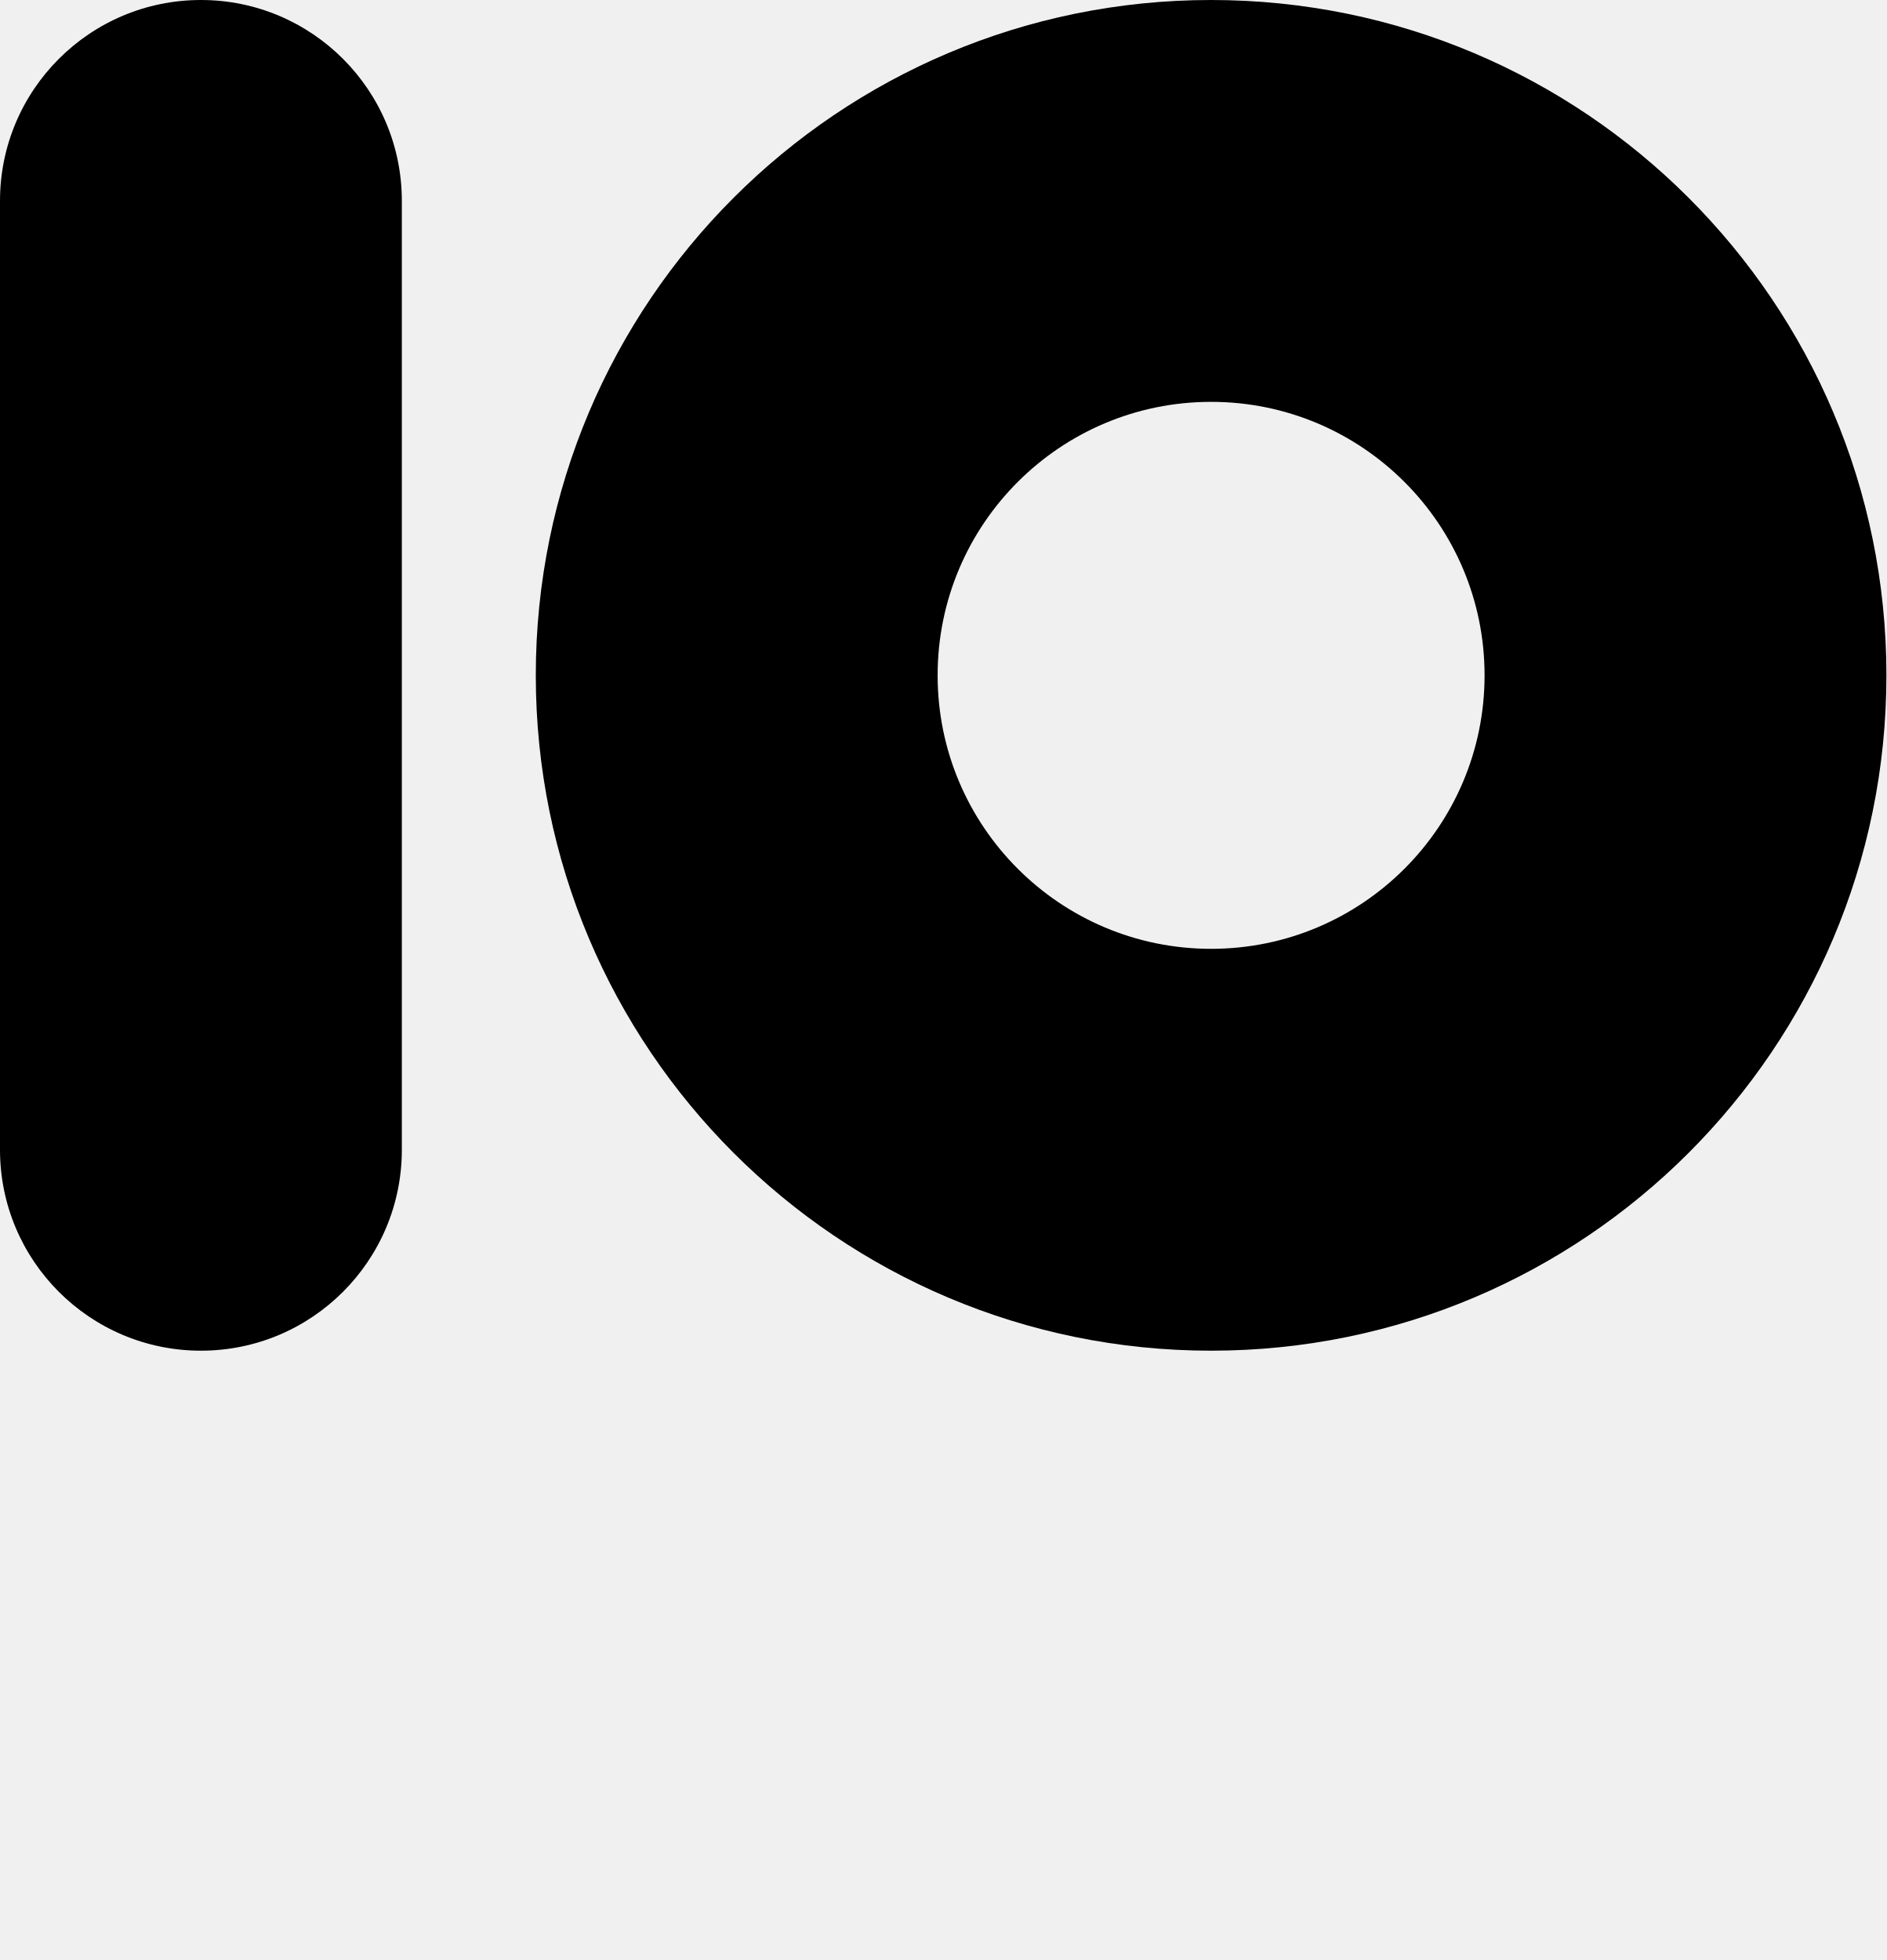
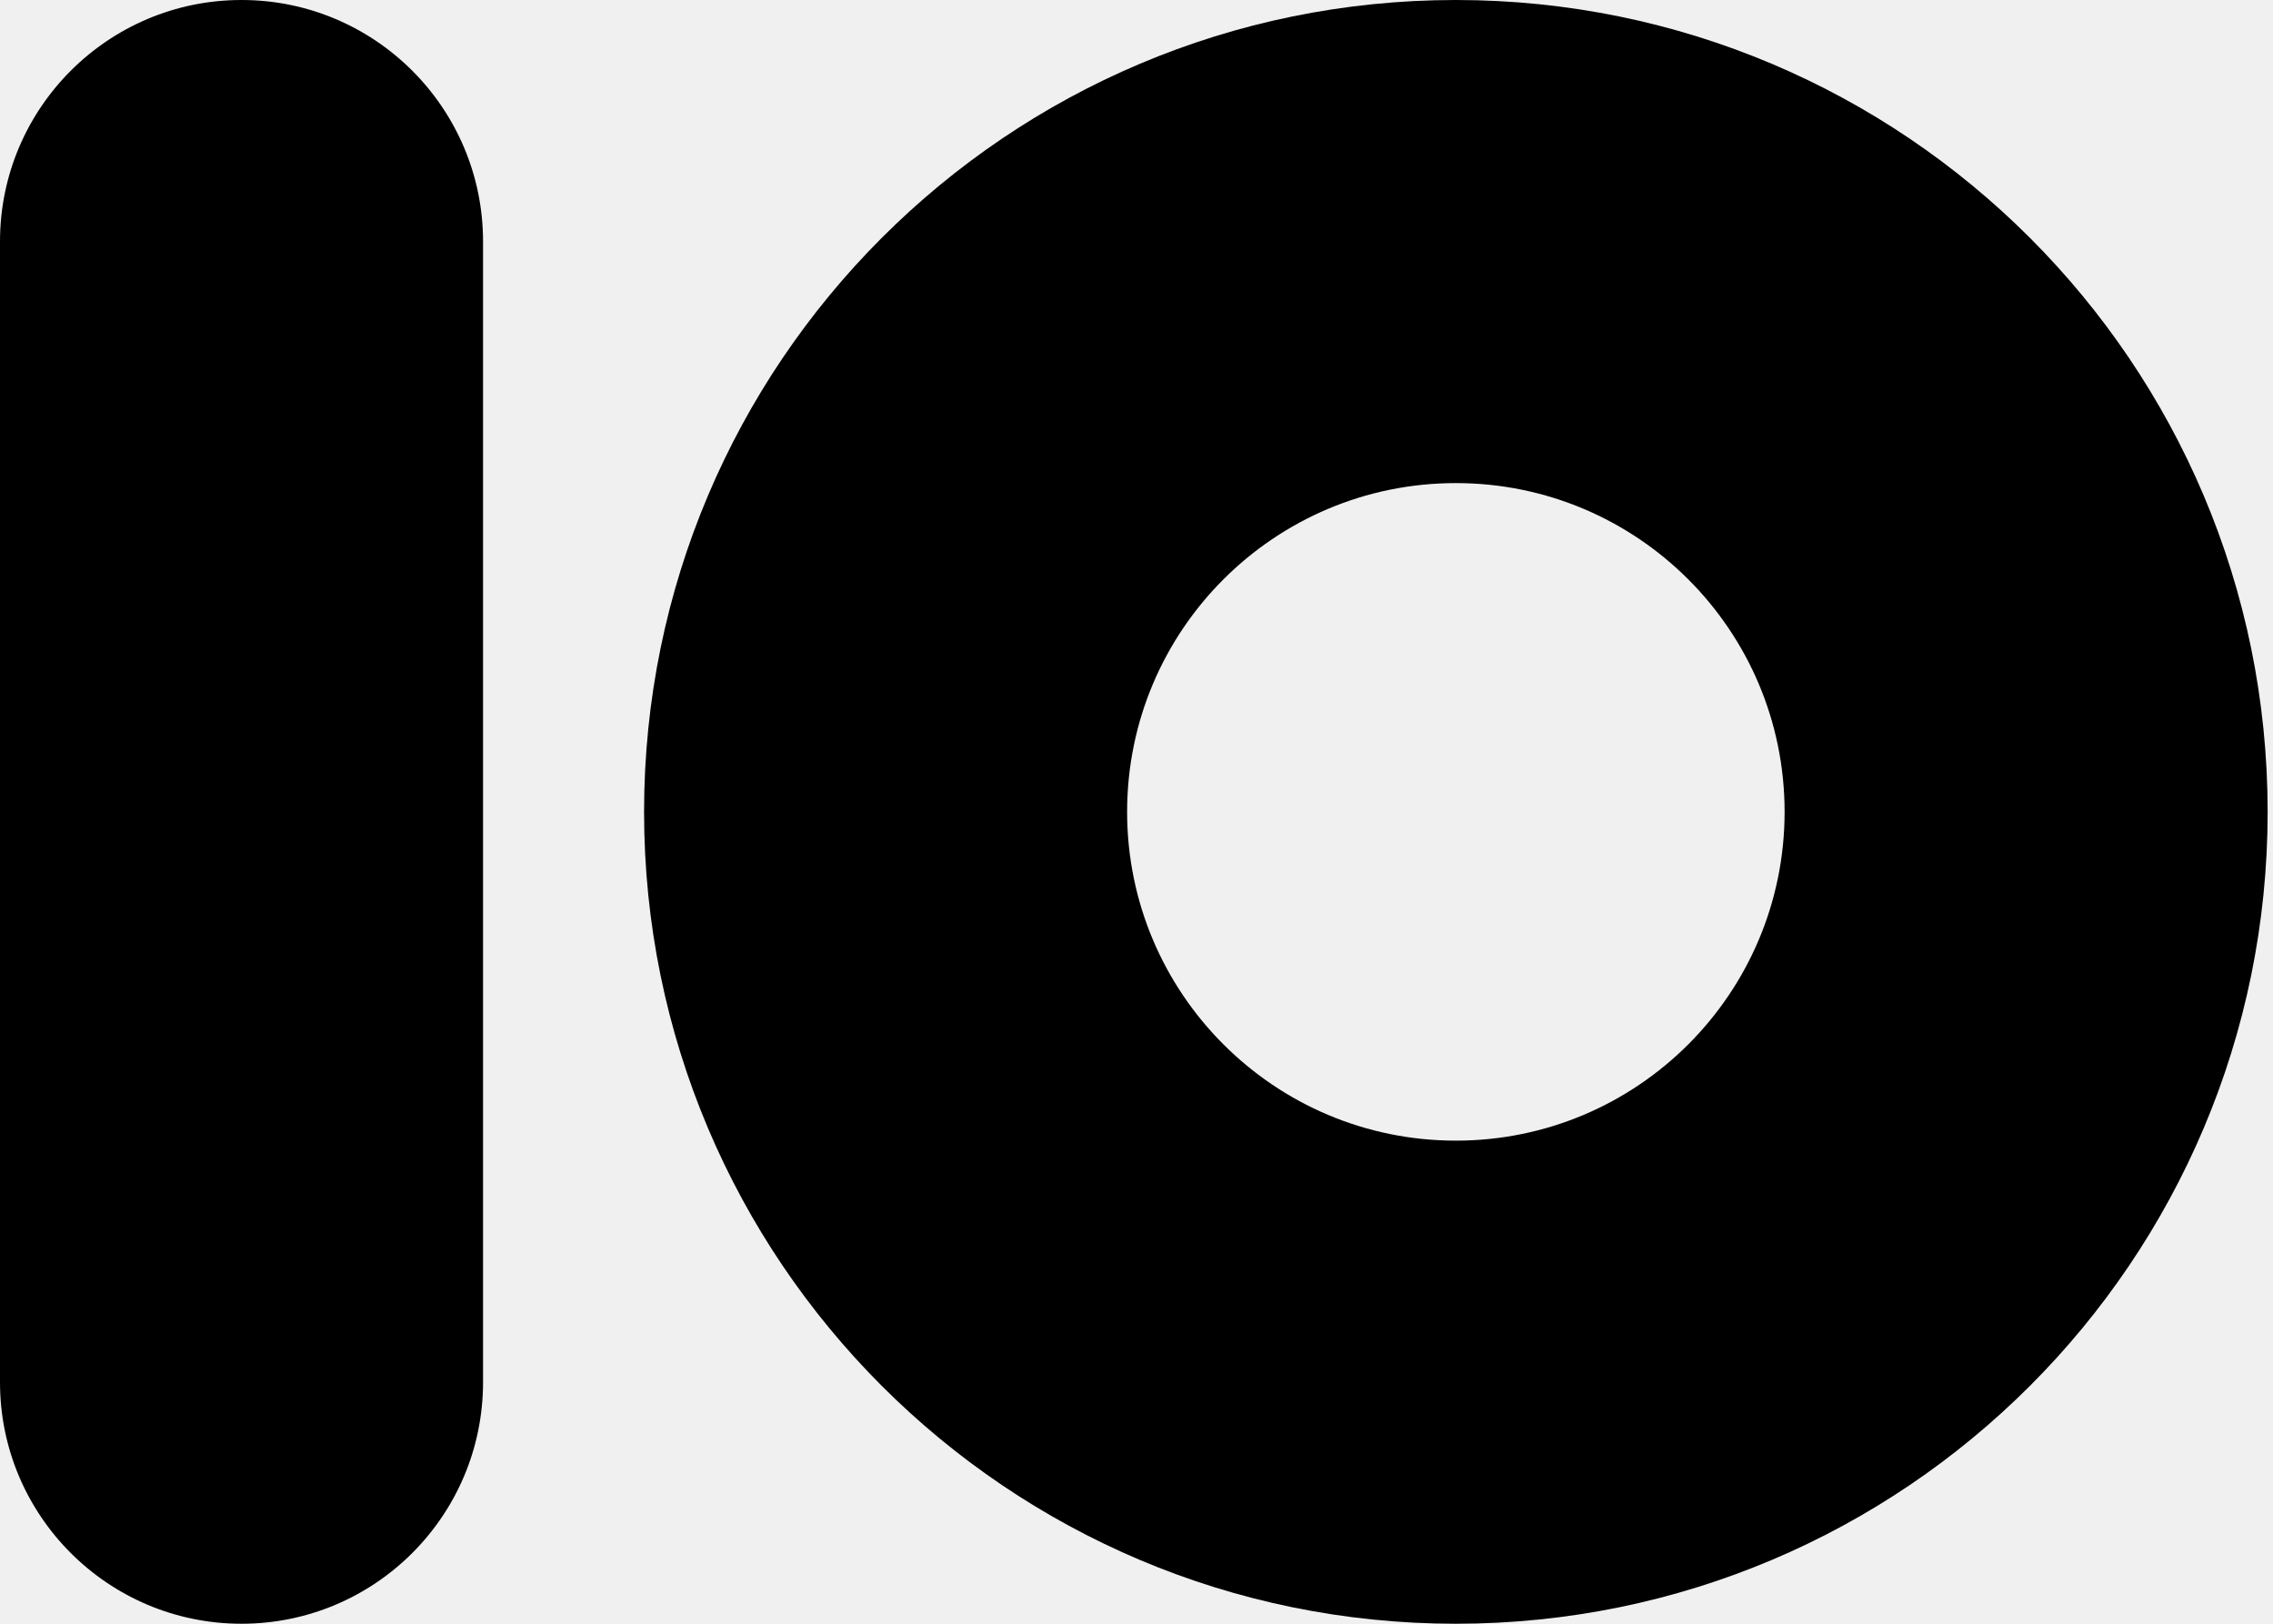
- <svg xmlns="http://www.w3.org/2000/svg" viewBox="0 0 385 400" fill="none">
-   <path d="M0 41.006C-3.9597e-06 18.359 18.359 2.08881e-05 41.006 1.69284e-05C63.653 1.29687e-05 82.012 18.359 82.012 41.006L82.012 234.644C82.012 257.291 63.653 275.65 41.006 275.65C18.359 275.65 3.78165e-05 257.291 3.38568e-05 234.644L0 41.006Z" fill="black" />
-   <path fill-rule="evenodd" clip-rule="evenodd" d="M247.175 193.639C278 193.639 302.988 168.65 302.988 137.825C302.988 107 278 82.012 247.175 82.012C216.35 82.012 191.361 107 191.361 137.825C191.361 168.65 216.35 193.639 247.175 193.639ZM247.175 275.65C323.294 275.65 385 213.944 385 137.825C385 61.706 323.294 -1.3309e-05 247.175 0C171.056 1.3309e-05 109.35 61.706 109.35 137.825C109.35 213.944 171.056 275.65 247.175 275.65Z" fill="black" />
+ <svg xmlns="http://www.w3.org/2000/svg" width="210" height="150" viewBox="0 0 210 150" fill="none">
+   <g clip-path="url(#clip0_18_2)">
+     <path d="M0 22.314C-2.15474e-06 9.99 9.99 1.13666e-05 22.314 9.21191e-06C34.638 7.05716e-06 44.628 9.99 44.628 22.314L44.628 127.686C44.628 140.01 34.638 150 22.314 150C9.99 150 2.05786e-05 140.01 1.84238e-05 127.686L0 22.314Z" fill="black" />
+     <path fill-rule="evenodd" clip-rule="evenodd" d="M134.505 105.372C151.279 105.372 164.877 91.774 164.877 75C164.877 58.226 151.279 44.628 134.505 44.628C117.731 44.628 104.133 58.226 104.133 75C104.133 91.774 117.731 105.372 134.505 105.372ZM134.505 150C175.926 150 209.505 116.421 209.505 75C209.505 33.579 175.926 -7.24234e-06 134.505 0C93.083 7.24234e-06 59.505 33.579 59.505 75C59.505 116.421 93.083 150 134.505 150Z" fill="black" />
+   </g>
+   <defs>
+     <clipPath id="clip0_18_2">
+       <rect width="209.505" height="150" fill="white" />
+     </clipPath>
+   </defs>
</svg>
